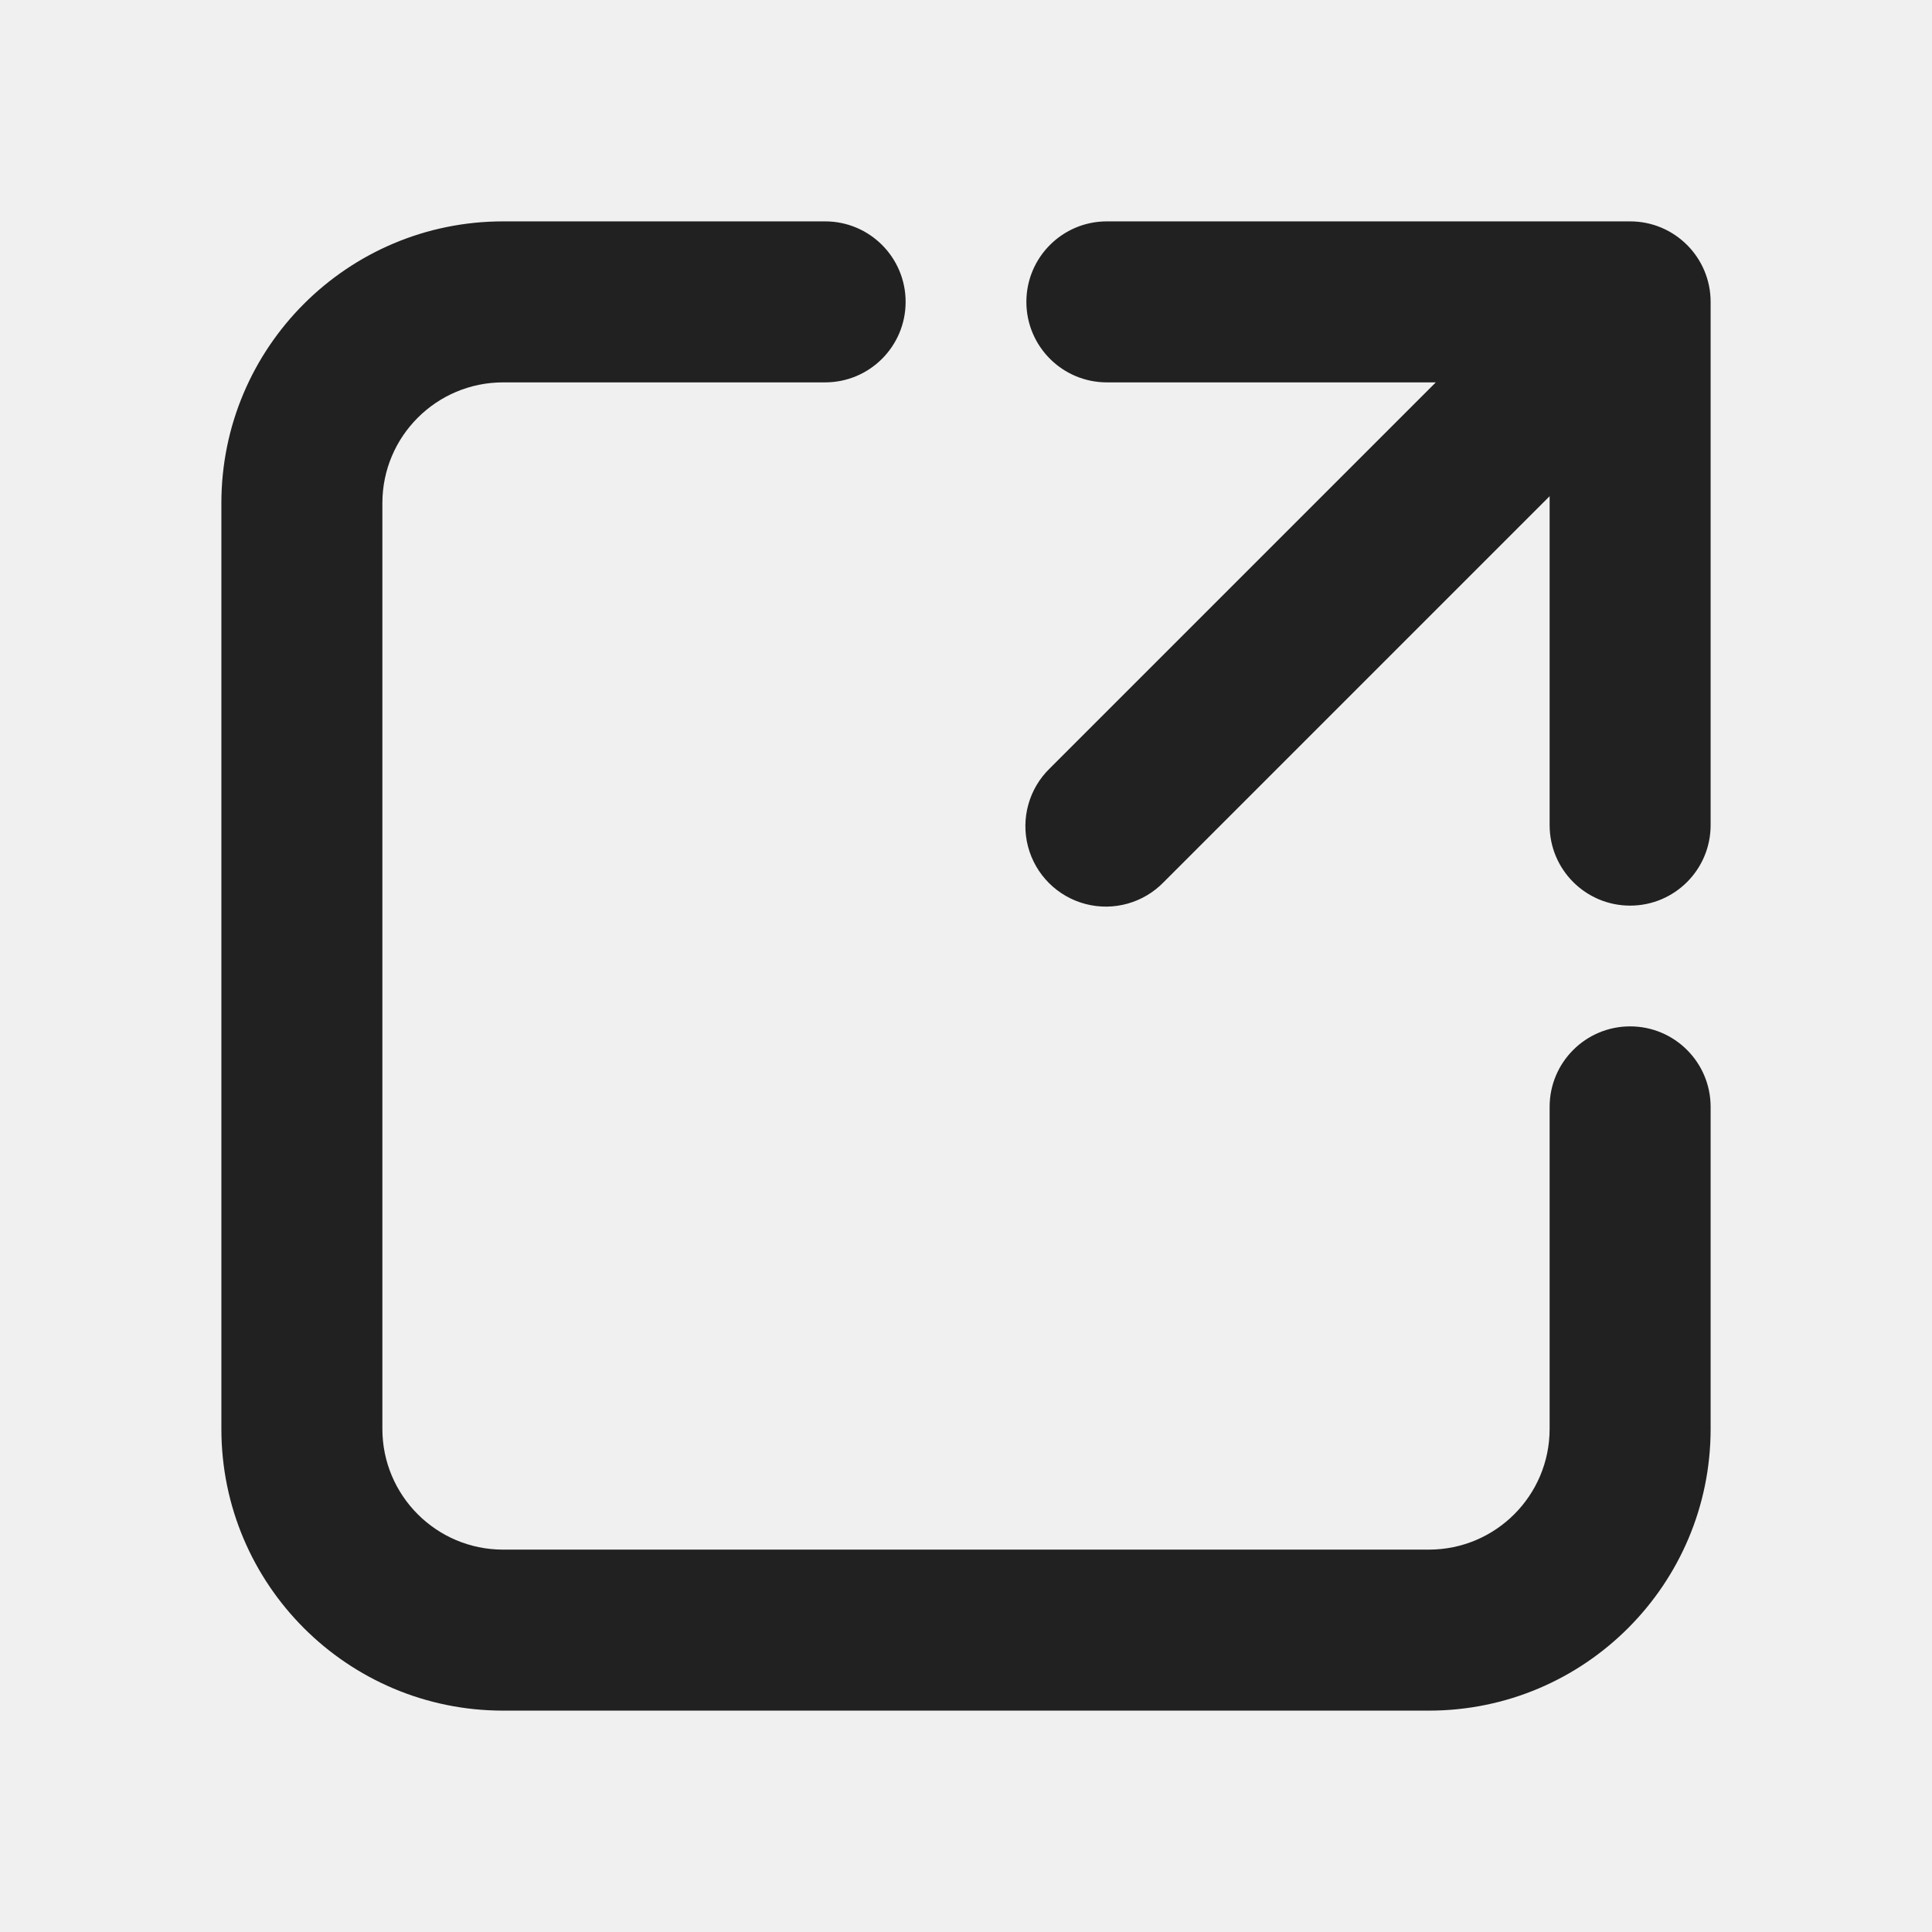
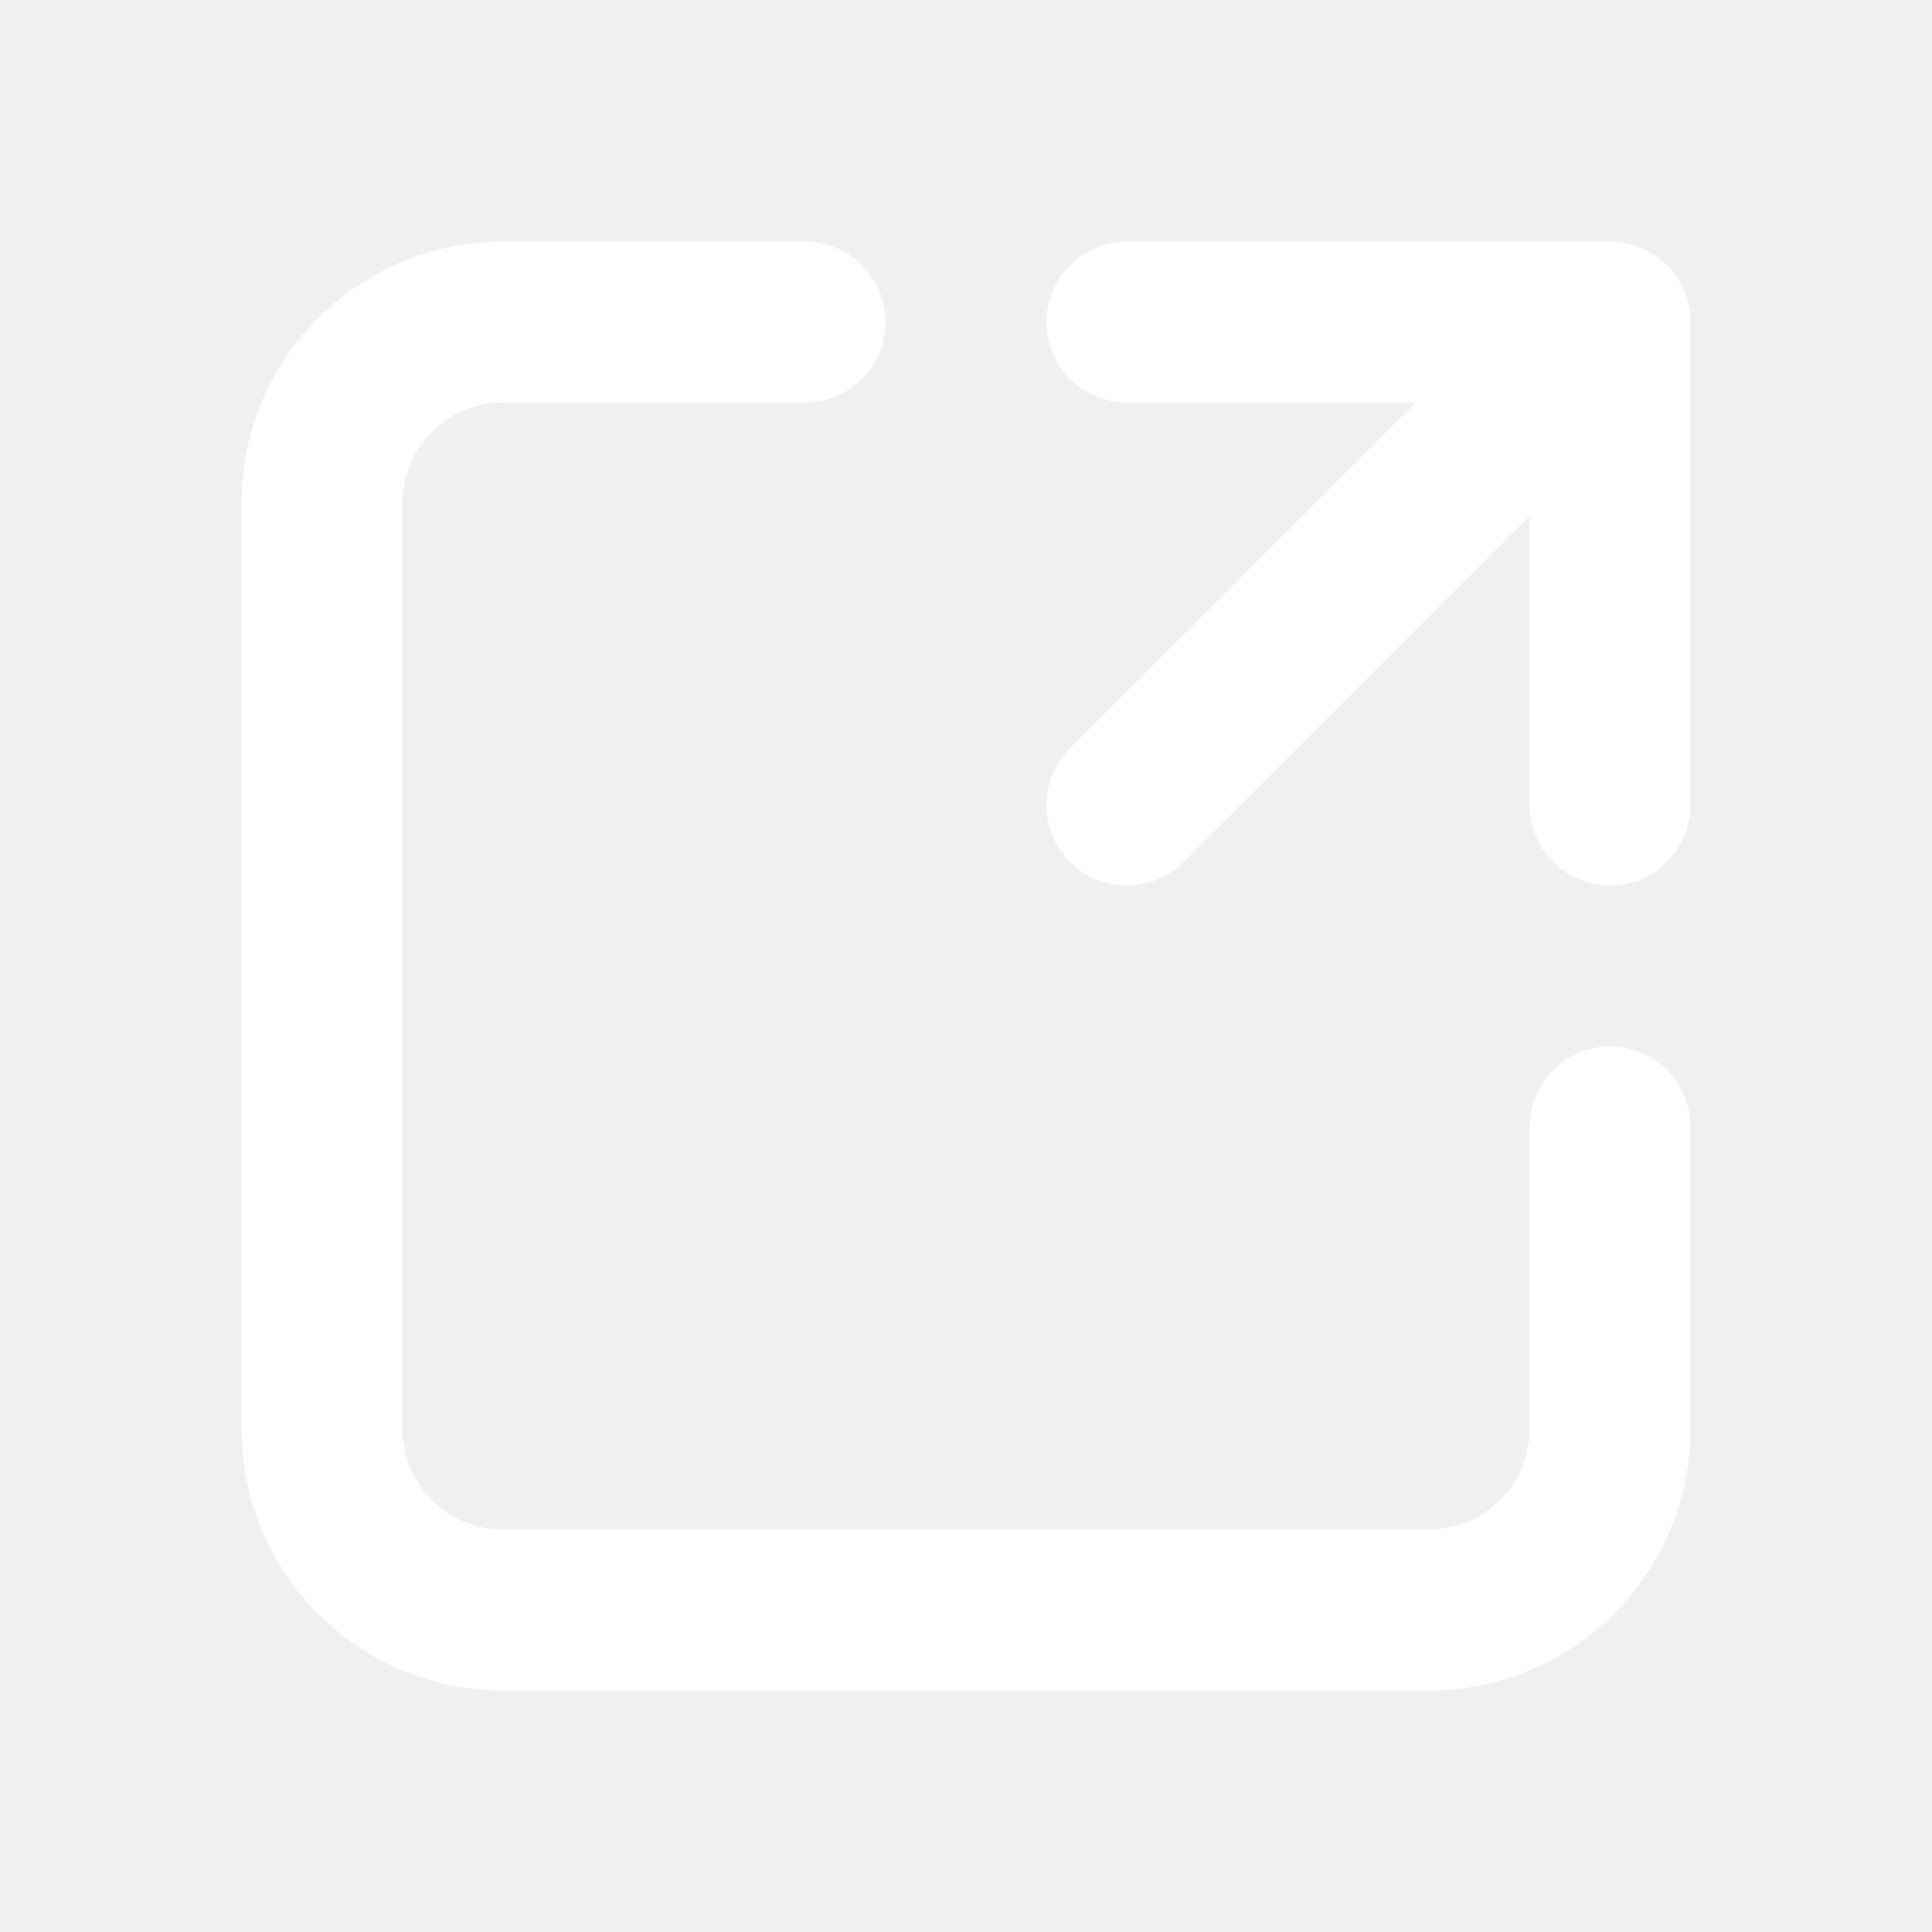
- <svg xmlns="http://www.w3.org/2000/svg" width="24" height="24" fill="none" viewBox="0 0 24 24">
-   <path d="M6.25 4.75a1.5 1.5 0 0 0-1.5 1.5v11.5a1.5 1.5 0 0 0 1.5 1.5h11.5a1.5 1.5 0 0 0 1.5-1.5v-4a1 1 0 1 1 2 0v4a3.5 3.5 0 0 1-3.5 3.5H6.25a3.5 3.5 0 0 1-3.5-3.5V6.25a3.5 3.5 0 0 1 3.5-3.5h4a1 1 0 1 1 0 2h-4Zm6.5-1a1 1 0 0 1 1-1h6.5a1 1 0 0 1 1 1v6.5a1 1 0 1 1-2 0V6.164l-4.793 4.793a1 1 0 1 1-1.414-1.414l4.793-4.793H13.75a1 1 0 0 1-1-1Z" fill="#212121" />
+ <svg xmlns="http://www.w3.org/2000/svg" width="24" height="24" viewBox="0 0 24 24" fill="none">
+   <path d="M6.25 5C5.56 5 5 5.56 5 6.25V17.75C5 18.44 5.56 19 6.25 19H17.75C18.44 19 19 18.44 19 17.75V14C19 13.448 19.448 13 20 13C20.552 13 21 13.448 21 14V17.75C21 19.545 19.545 21 17.75 21H6.25C4.455 21 3 19.545 3 17.75V6.25C3 4.455 4.455 3 6.25 3H10C10.552 3 11 3.448 11 4C11 4.552 10.552 5 10 5H6.25ZM14 5C13.448 5 13 4.552 13 4C13 3.448 13.448 3 14 3H20C20.552 3 21 3.448 21 4V10C21 10.552 20.552 11 20 11C19.448 11 19 10.552 19 10V6.414L14.707 10.707C14.317 11.098 13.683 11.098 13.293 10.707C12.902 10.317 12.902 9.683 13.293 9.293L17.586 5H14Z" fill="#ffffff" />
</svg>
